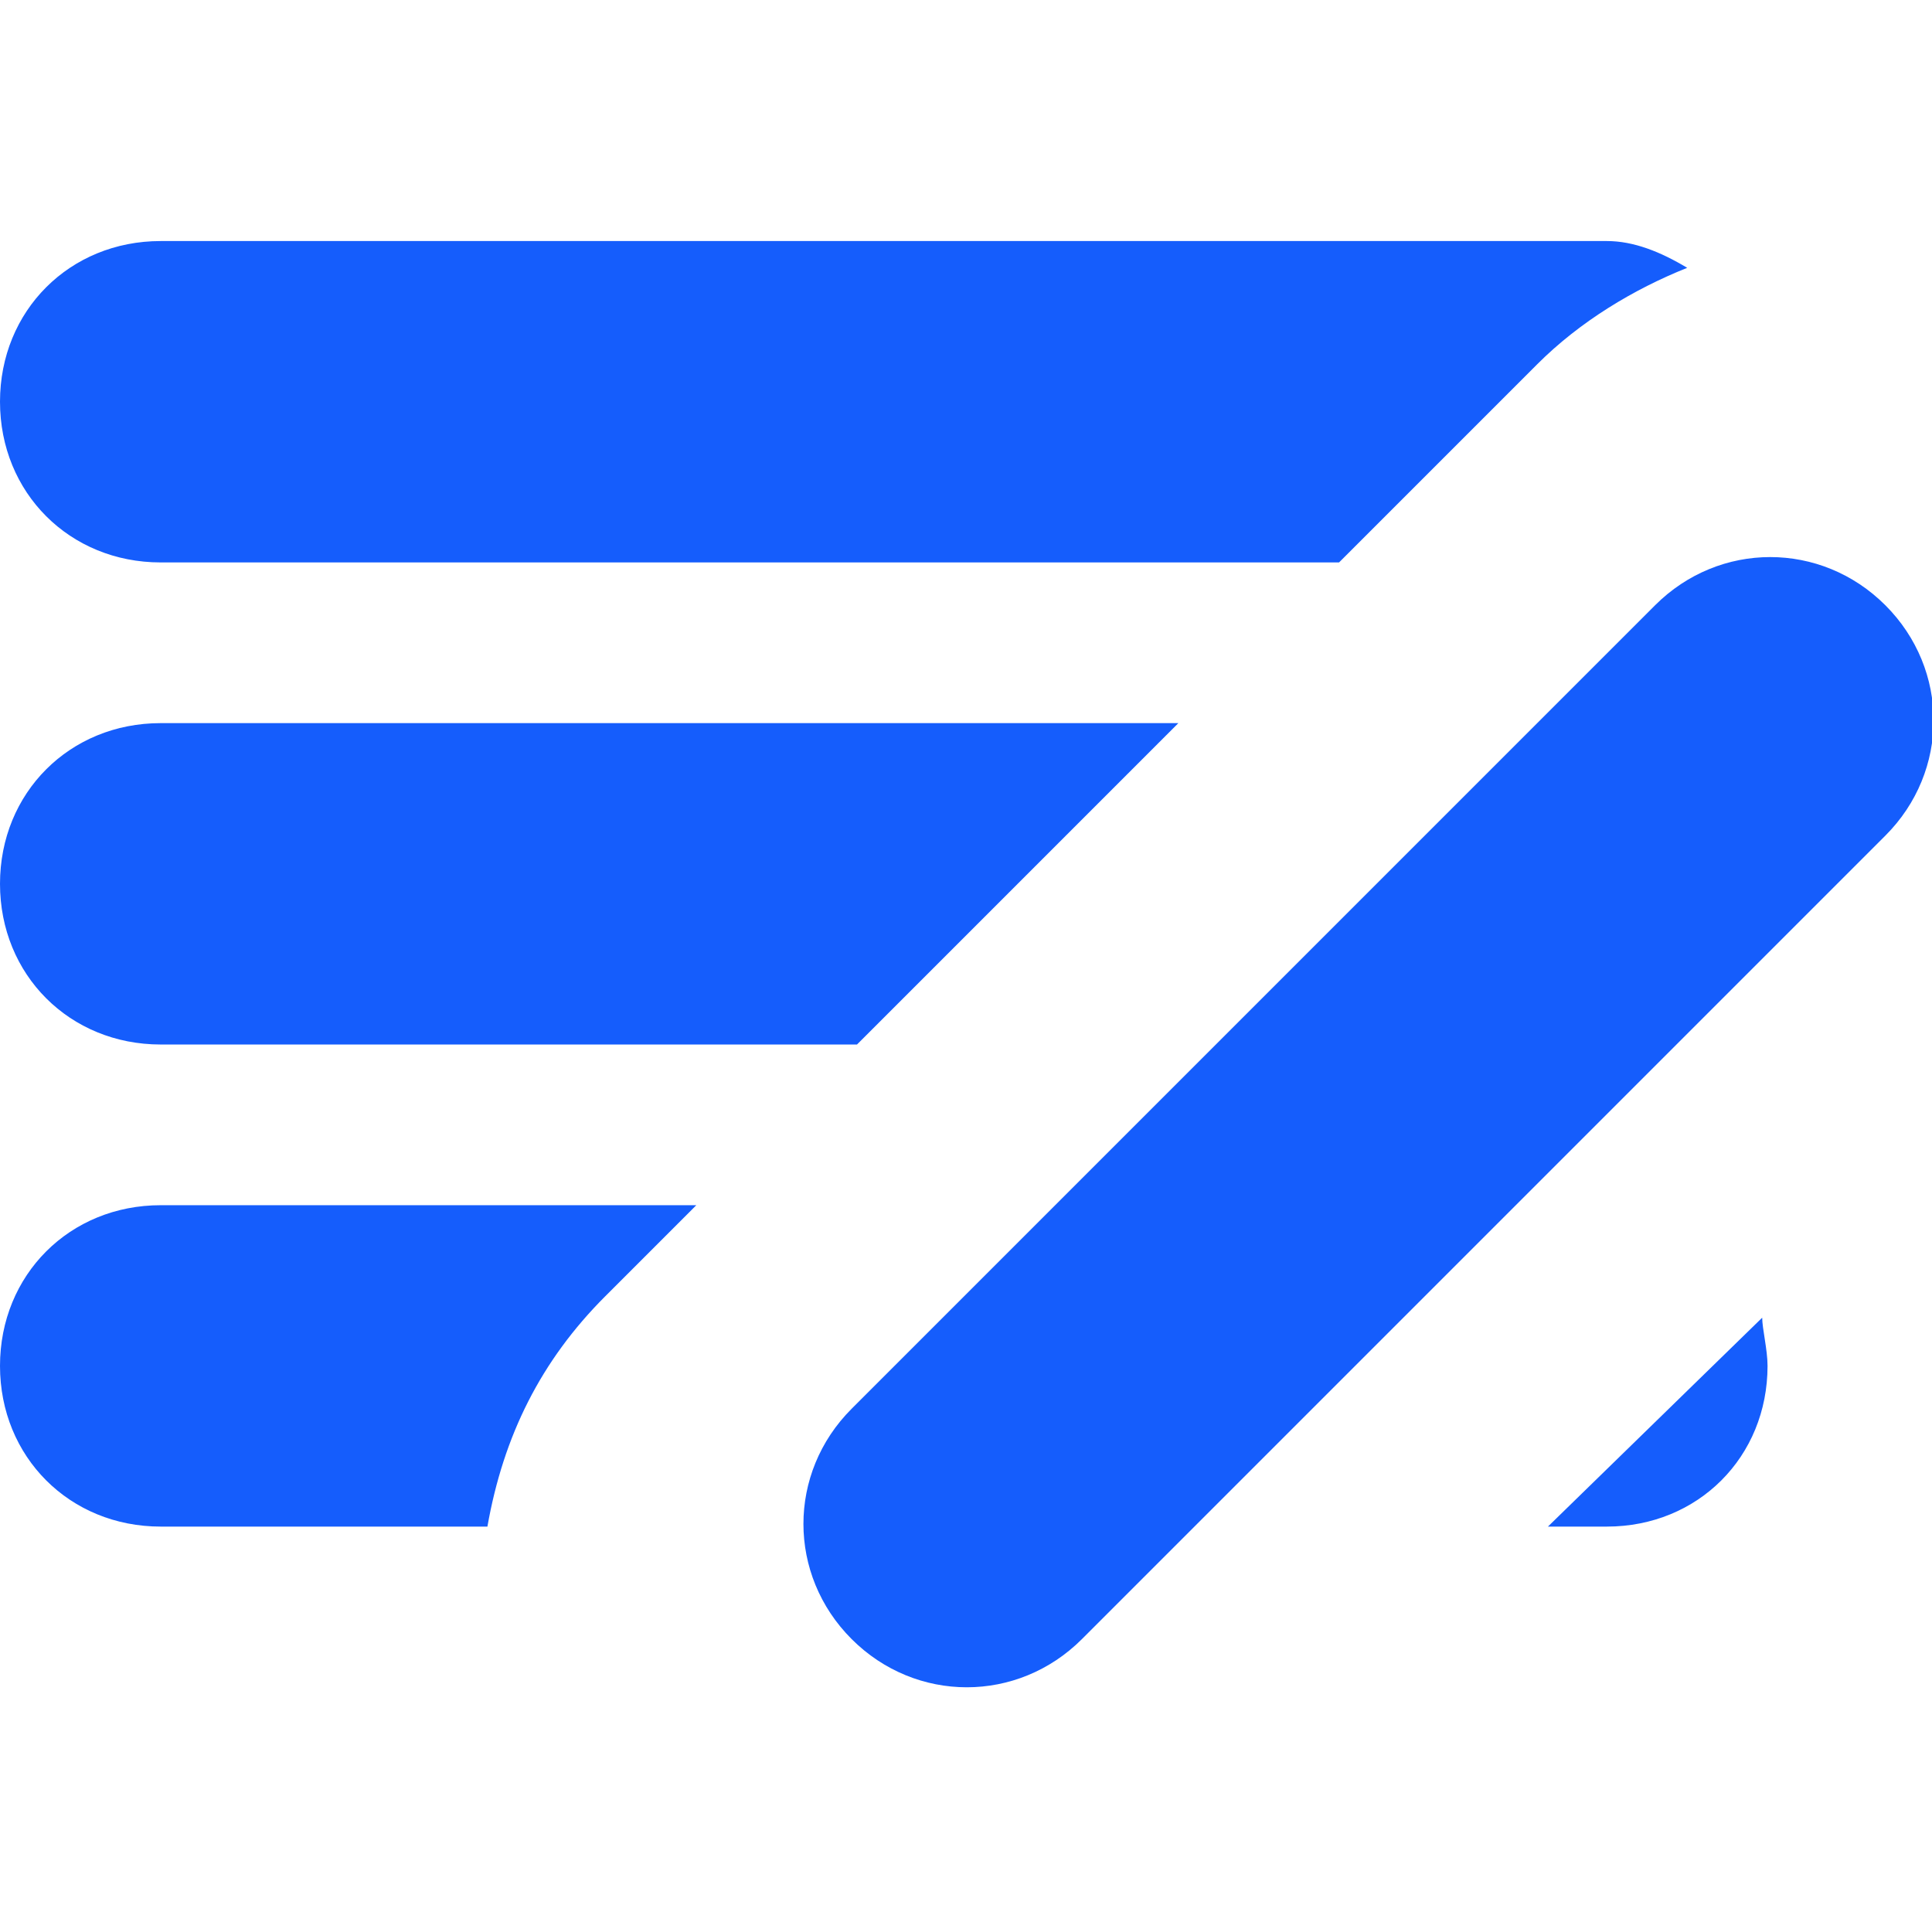
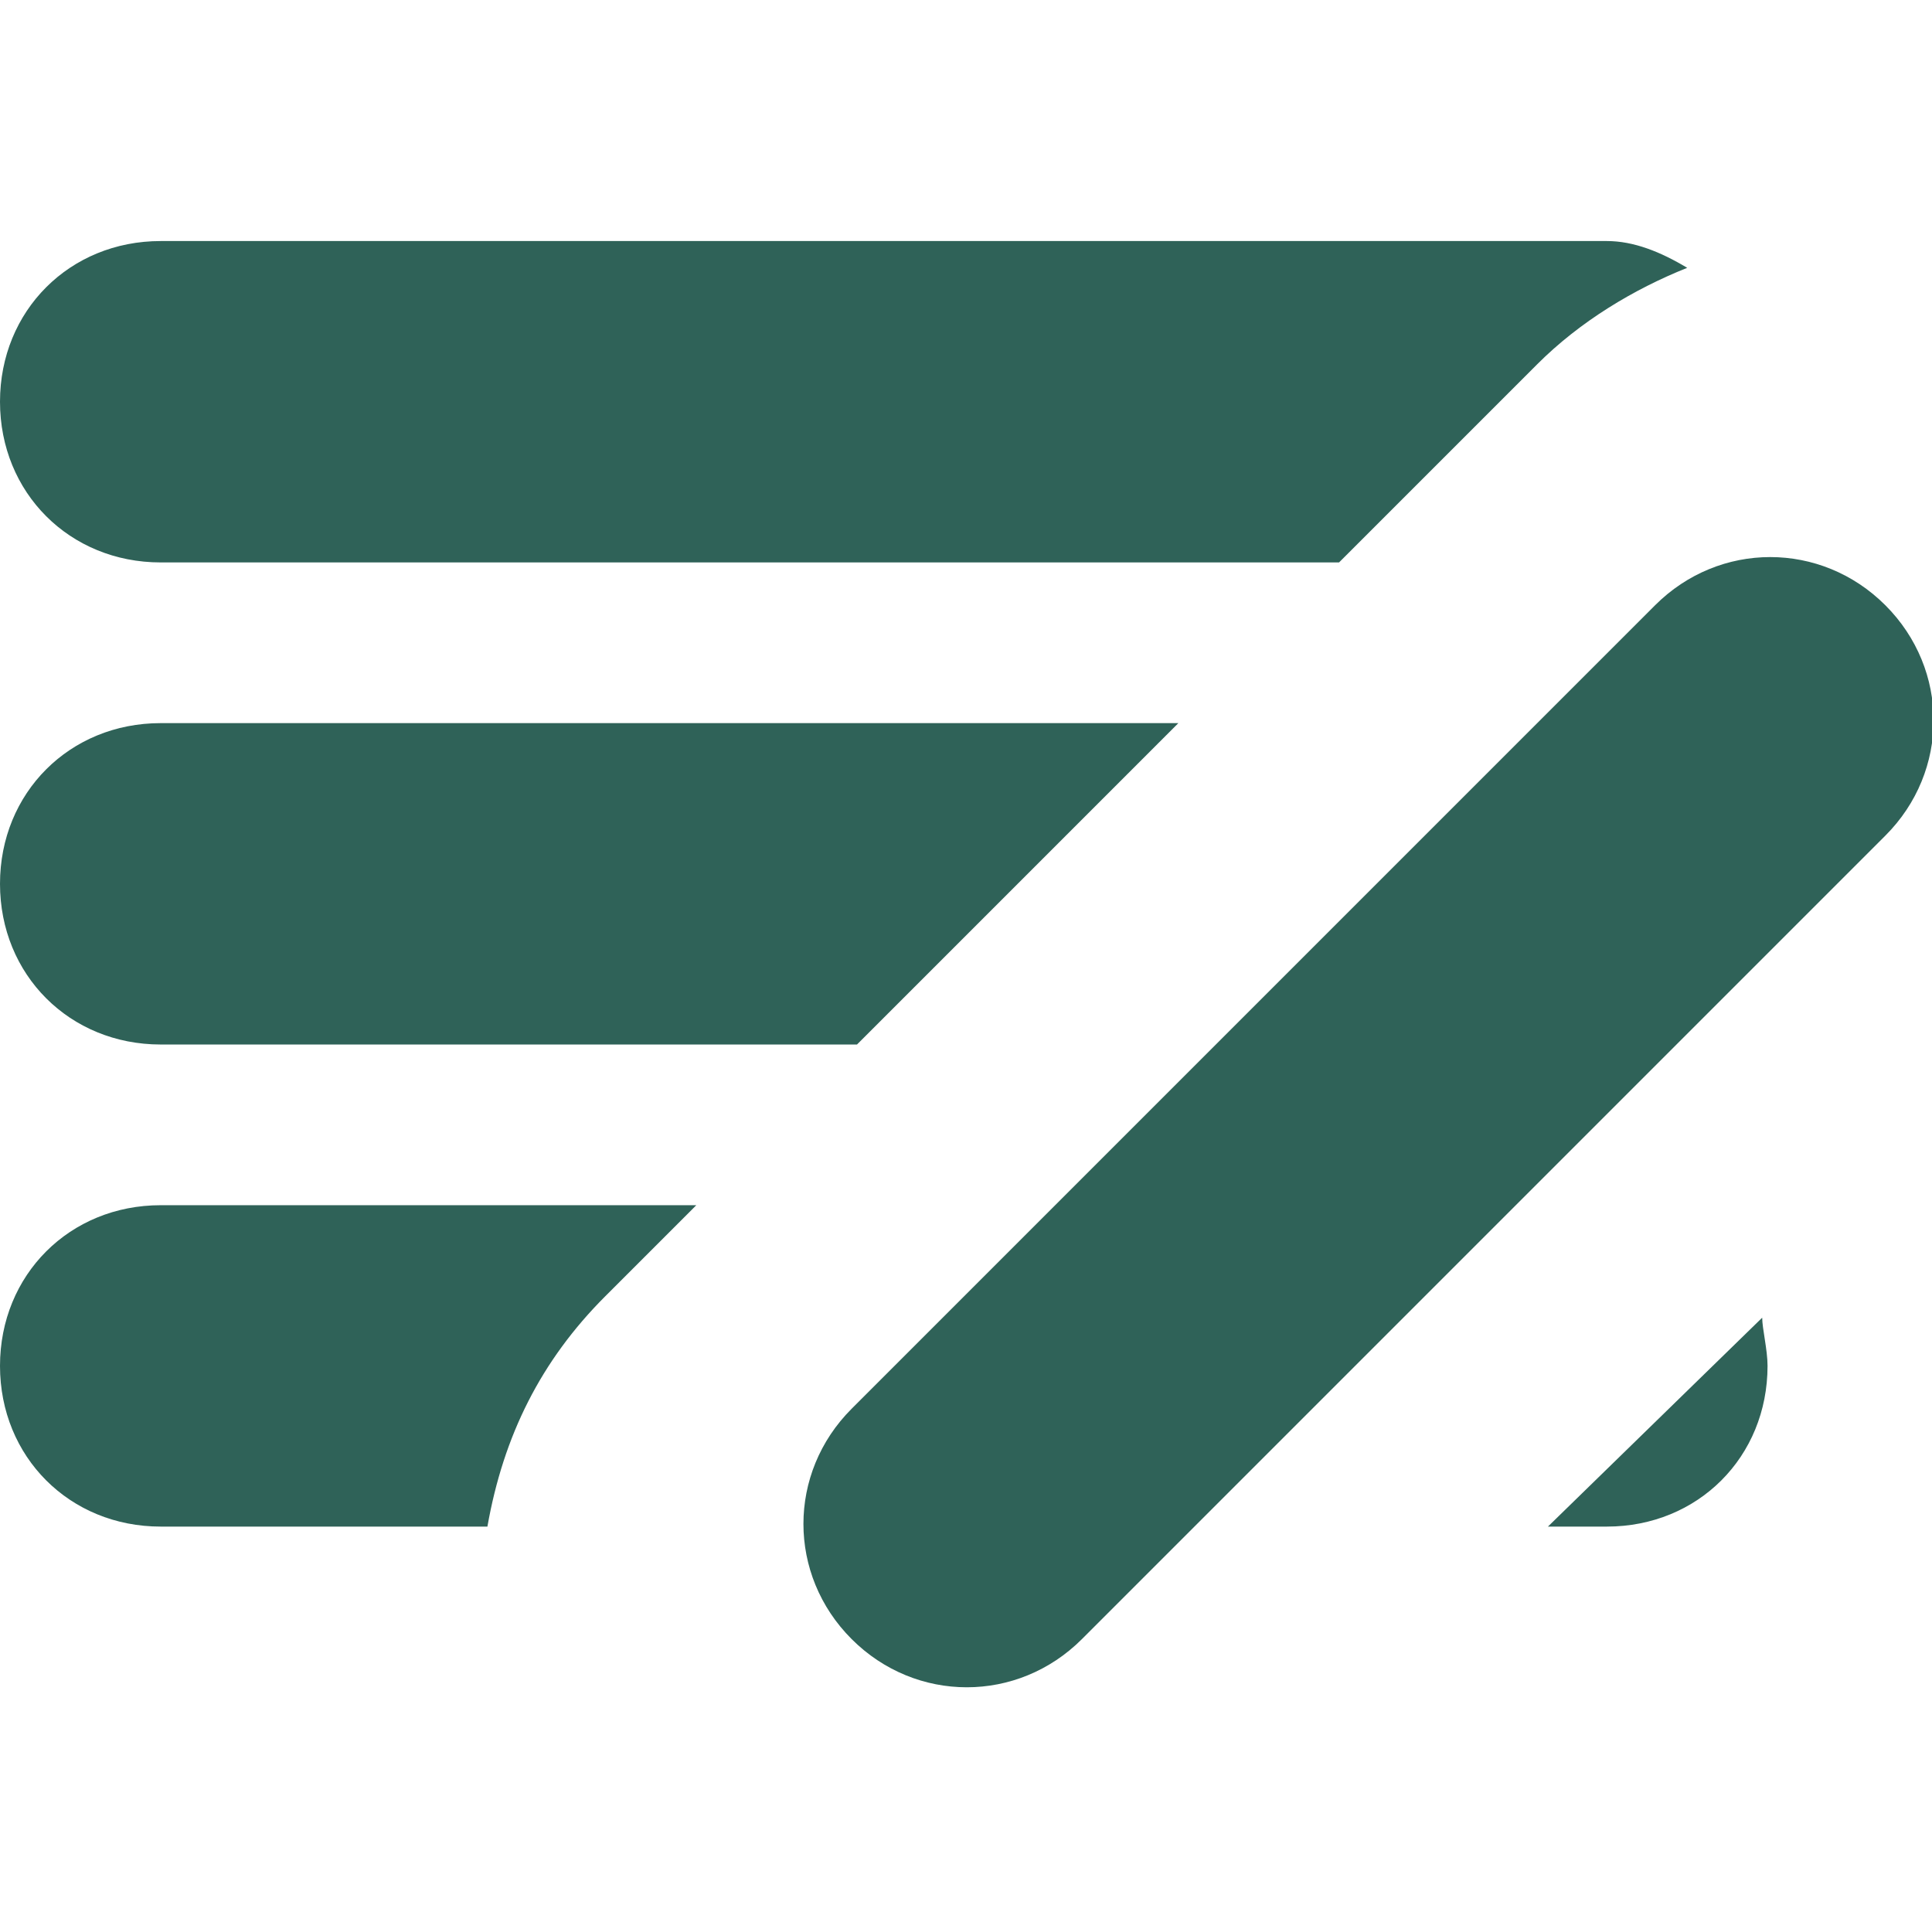
<svg xmlns="http://www.w3.org/2000/svg" t="1791123018585" class="icon" viewBox="0 0 1026 1024" version="1.1" p-id="3662" width="128.25" height="128">
-   <path d="M574.578 870.4c-34.133 34.133-88.178 34.133-122.311 0-34.133-34.133-34.133-88.178 0-122.311l426.667-426.667c34.133-34.133 88.178-34.133 122.311 0 34.133 34.133 34.133 88.178 0 122.311l-426.667 426.667zM711.111 298.667H85.333c-48.356 0-85.333-36.978-85.333-85.333s36.978-85.333 85.333-85.333h768c14.222 0 28.444 5.689 42.667 14.222-28.444 11.378-56.889 28.444-79.644 51.2L711.111 298.667z m-625.778 85.333h540.444l-170.667 170.667H85.333c-48.356 0-85.333-36.978-85.333-85.333s36.978-85.333 85.333-85.333z m0 256h284.444l-48.356 48.356c-34.133 34.133-54.044 73.956-62.578 122.311H85.333c-48.356 0-85.333-36.978-85.333-85.333s36.978-85.333 85.333-85.333z m853.333 85.333c0 48.356-36.978 85.333-85.333 85.333h-31.289l113.778-110.933c0 5.689 2.844 17.067 2.844 25.6z" fill="#155dfc" p-id="3663" />
+   <path d="M574.578 870.4c-34.133 34.133-88.178 34.133-122.311 0-34.133-34.133-34.133-88.178 0-122.311l426.667-426.667c34.133-34.133 88.178-34.133 122.311 0 34.133 34.133 34.133 88.178 0 122.311l-426.667 426.667zM711.111 298.667H85.333c-48.356 0-85.333-36.978-85.333-85.333s36.978-85.333 85.333-85.333h768c14.222 0 28.444 5.689 42.667 14.222-28.444 11.378-56.889 28.444-79.644 51.2L711.111 298.667z m-625.778 85.333h540.444l-170.667 170.667H85.333c-48.356 0-85.333-36.978-85.333-85.333s36.978-85.333 85.333-85.333z m0 256h284.444l-48.356 48.356c-34.133 34.133-54.044 73.956-62.578 122.311H85.333c-48.356 0-85.333-36.978-85.333-85.333s36.978-85.333 85.333-85.333z m853.333 85.333c0 48.356-36.978 85.333-85.333 85.333h-31.289l113.778-110.933c0 5.689 2.844 17.067 2.844 25.6z" fill="#2f6258" p-id="3663" />
</svg>
